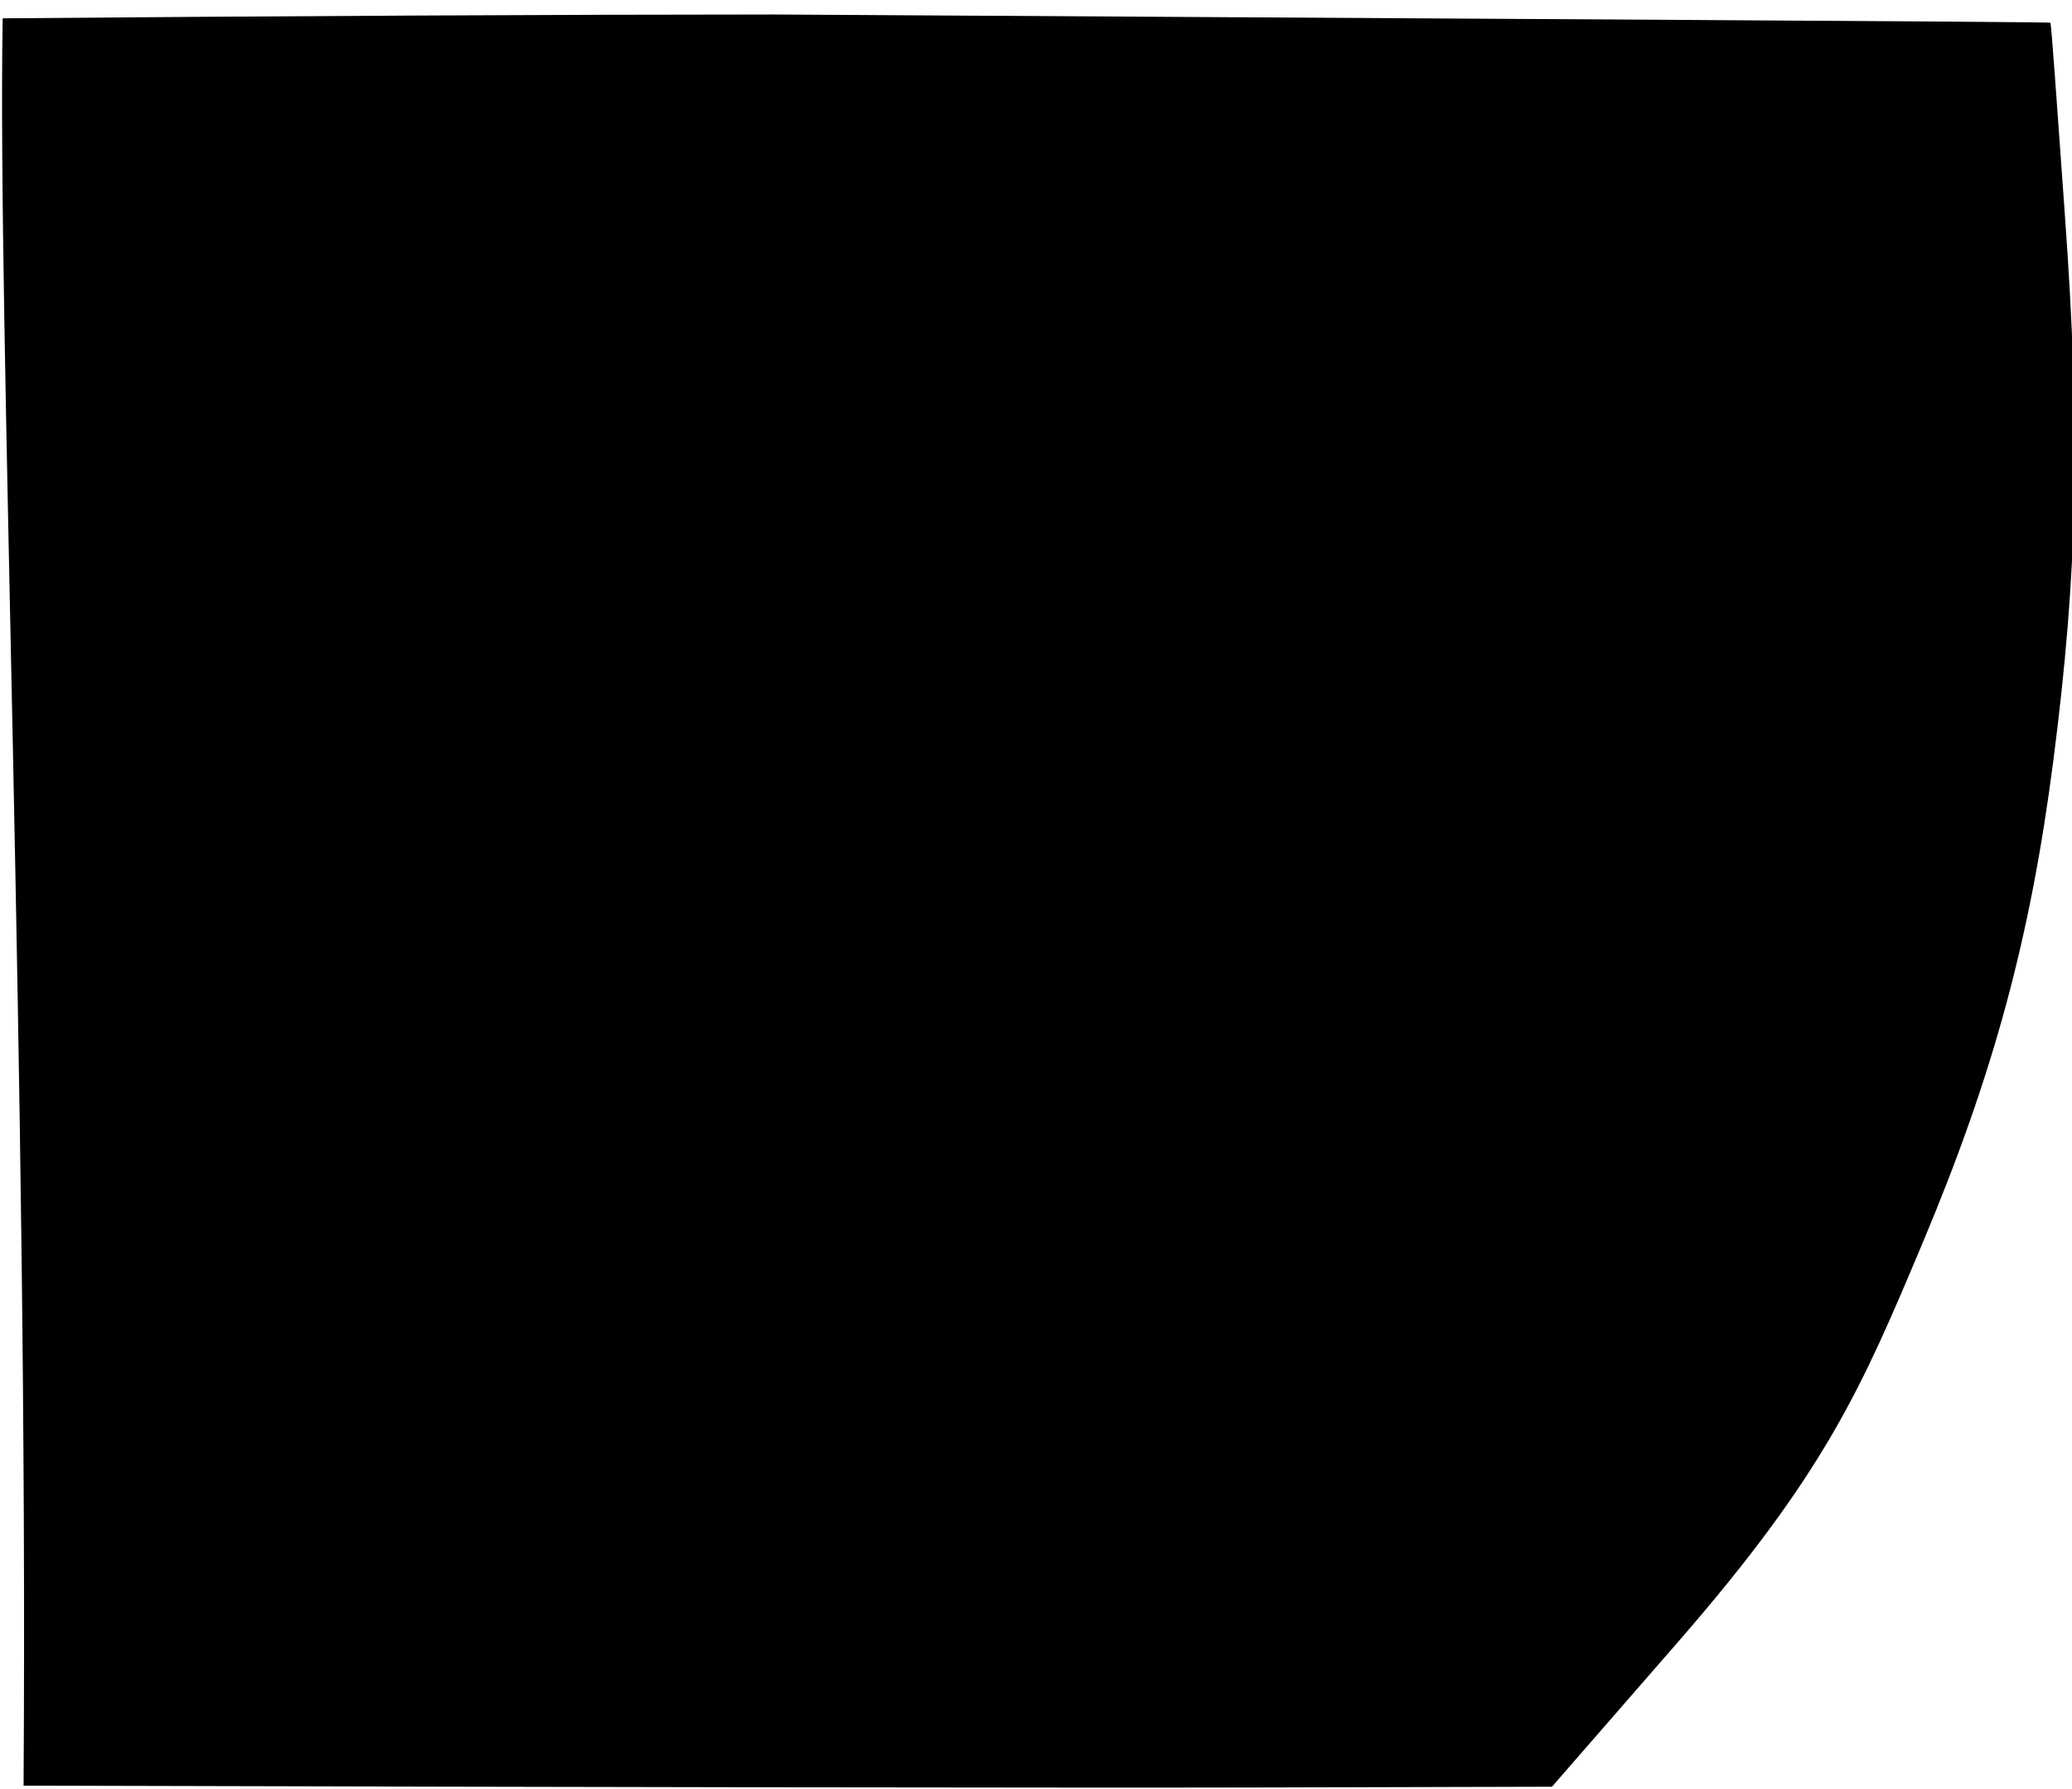
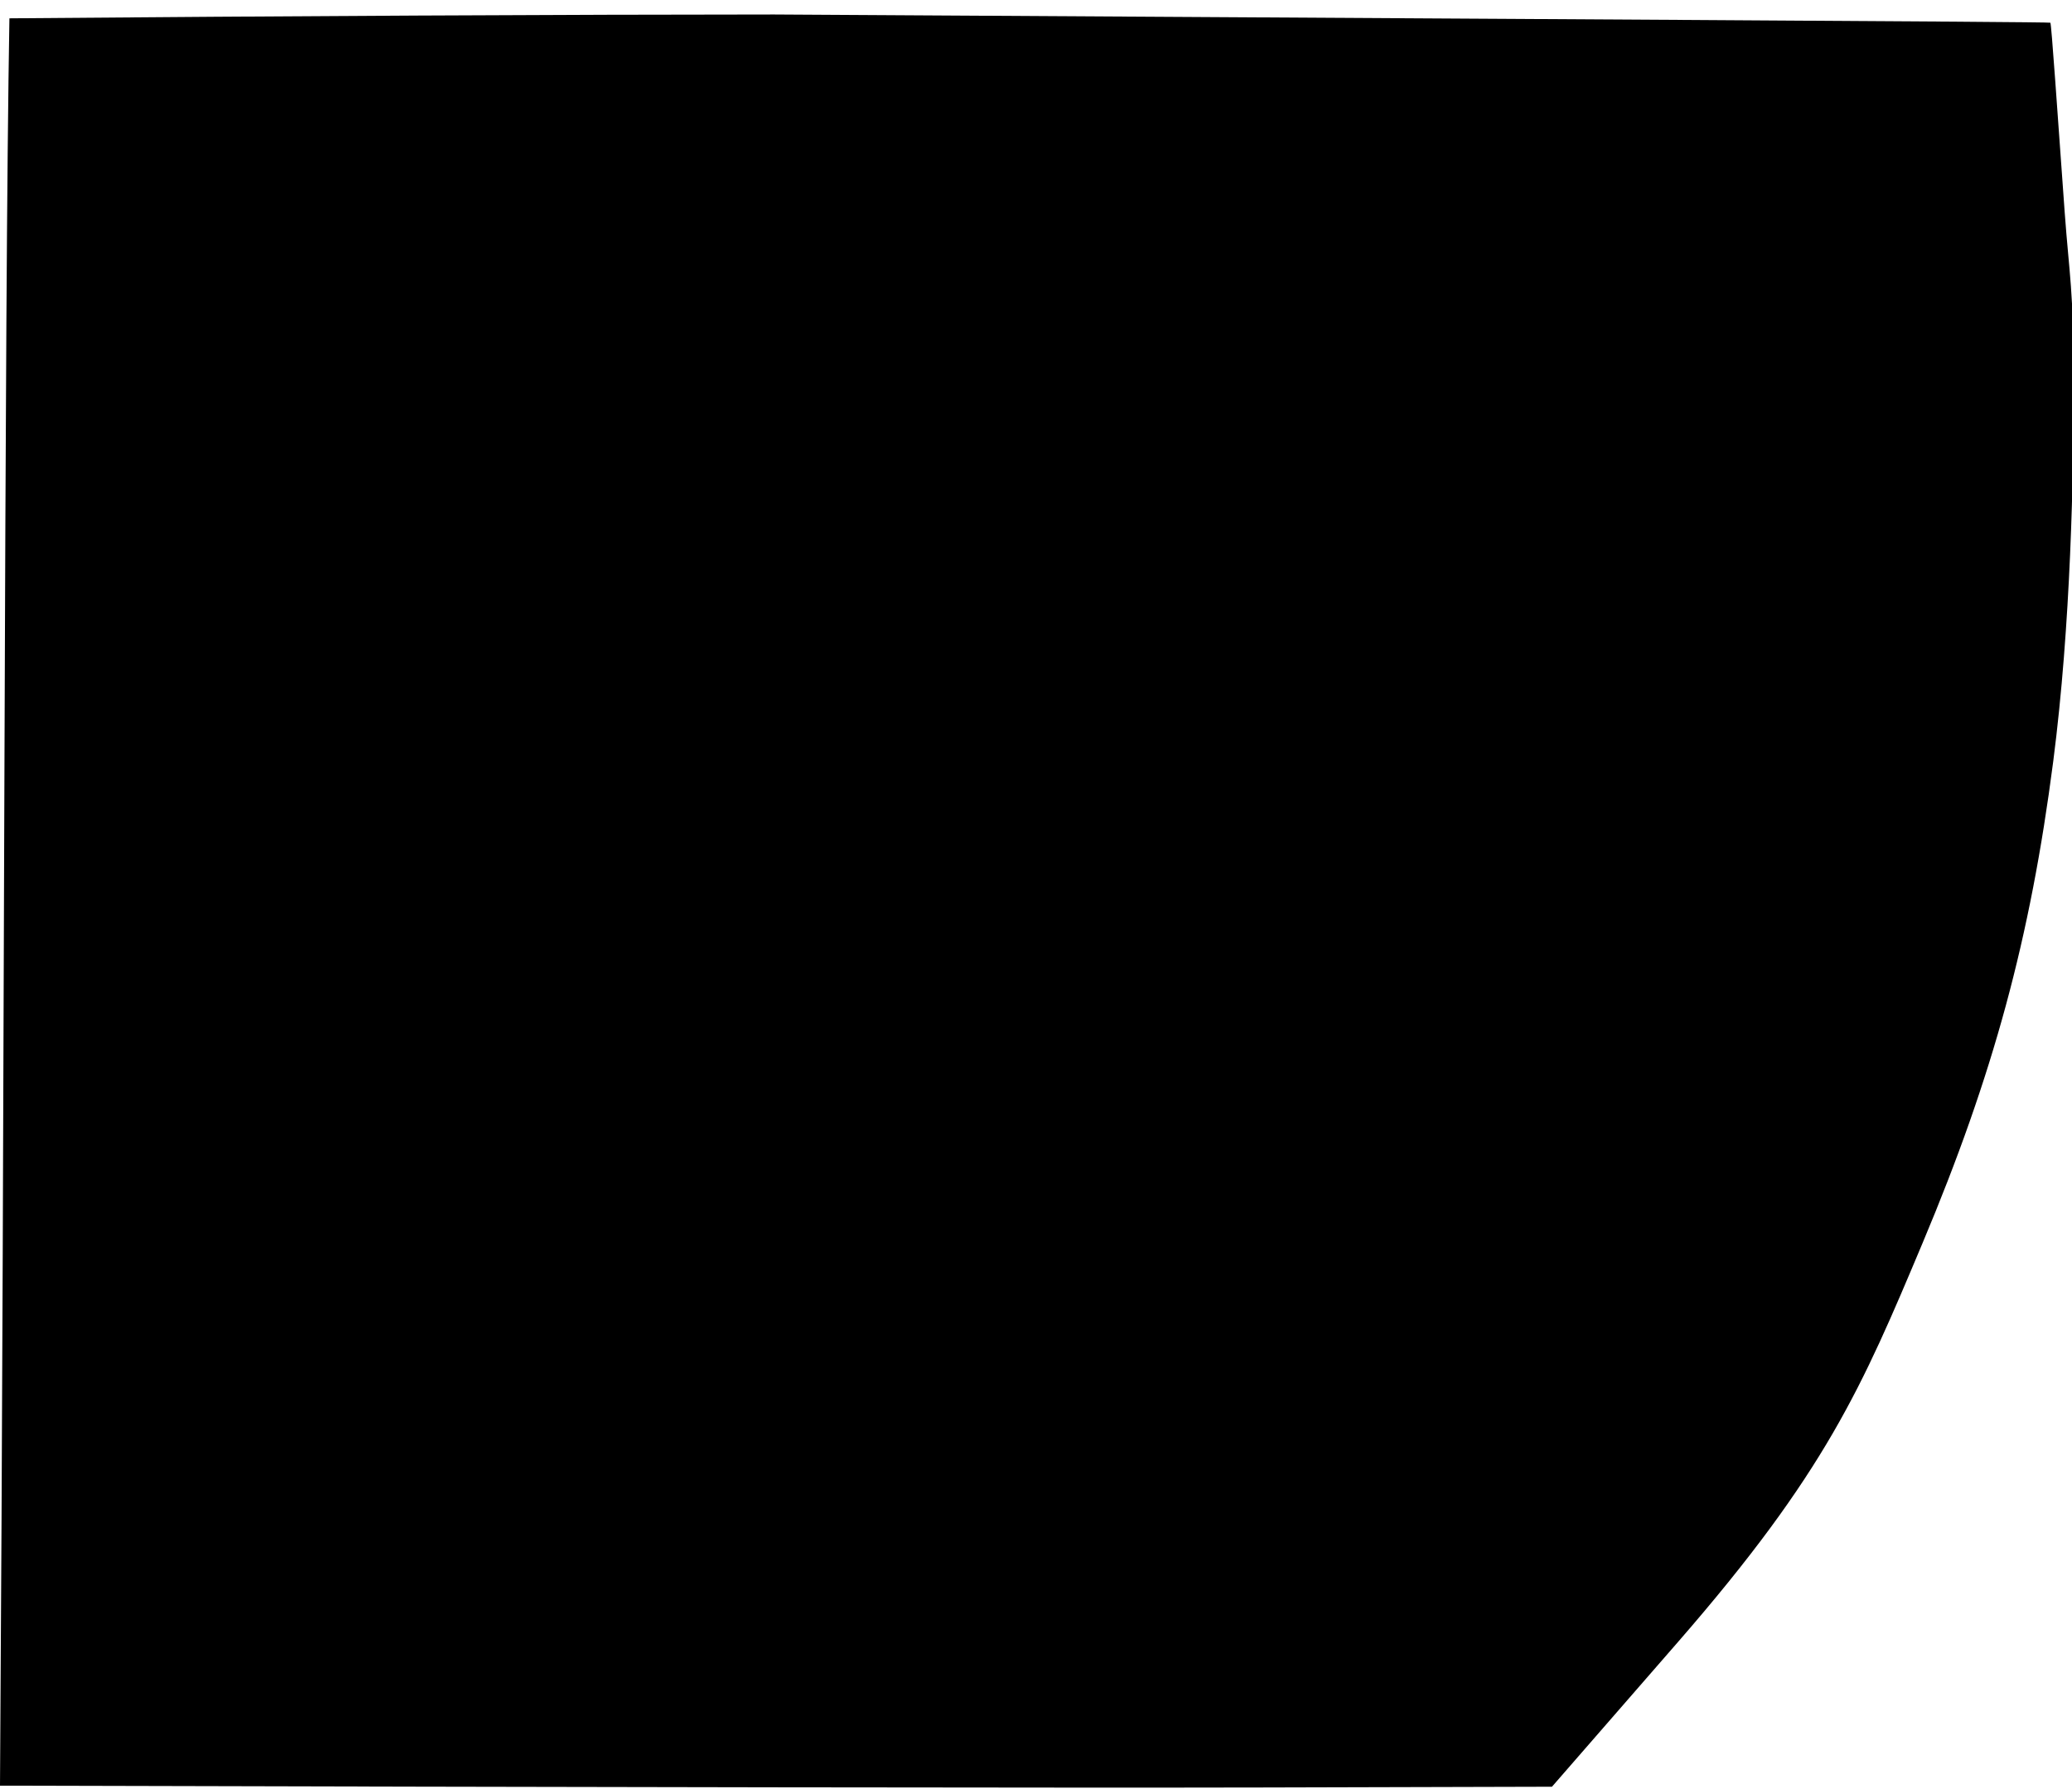
<svg xmlns="http://www.w3.org/2000/svg" version="1.1" id="svg3863" width="959.5" height="828.462" viewBox="0 0 959.5 828.462">
  <defs id="defs3867" />
-   <path style="stroke-width:3.125" d="m 10.915,827.078 c 268.142,0.705 489.768,1.065 574.775,0.841 l 132.993,-0.35 58.366,-67.047 c 68.495,-78.682 85.236,-118.126 113.25,-184.764 32.768,-77.948 49.894,-141.086 60.502,-223.048 11.422,-88.251 12.755,-151.934 5.321,-254.29 -3.417,-47.047 -6.138,-87.463 -6.643,-87.902 -0.505,-0.44 -247.301,-1.684 -591.051,-3.805 C 265.342,6.721 127.115,7.419 1.237,8.487 -1.203,148.617 13.115,499.459 10.915,827.078 Z" id="path3924" />
+   <path style="stroke-width:3.125" d="m 0,827.078 c 268.142,0.705 500.683,1.065 585.69,0.841 l 132.993,-0.35 58.366,-67.047 c 68.495,-78.682 85.236,-118.126 113.25,-184.764 32.768,-77.948 49.894,-141.086 60.502,-223.048 8.215,-63.472 9.46,-133.377 9.48,-175.82 0.019,-42.443 -2.072,-49.731 -4.159,-78.47 -3.417,-47.047 -6.138,-87.463 -6.643,-87.902 -0.505,-0.44 -247.301,-1.684 -591.051,-3.805 C 265.342,6.721 130.24,7.419 4.362,8.487 1.922,148.617 2.2,499.459 0,827.078 Z" id="path3924" />
</svg>
